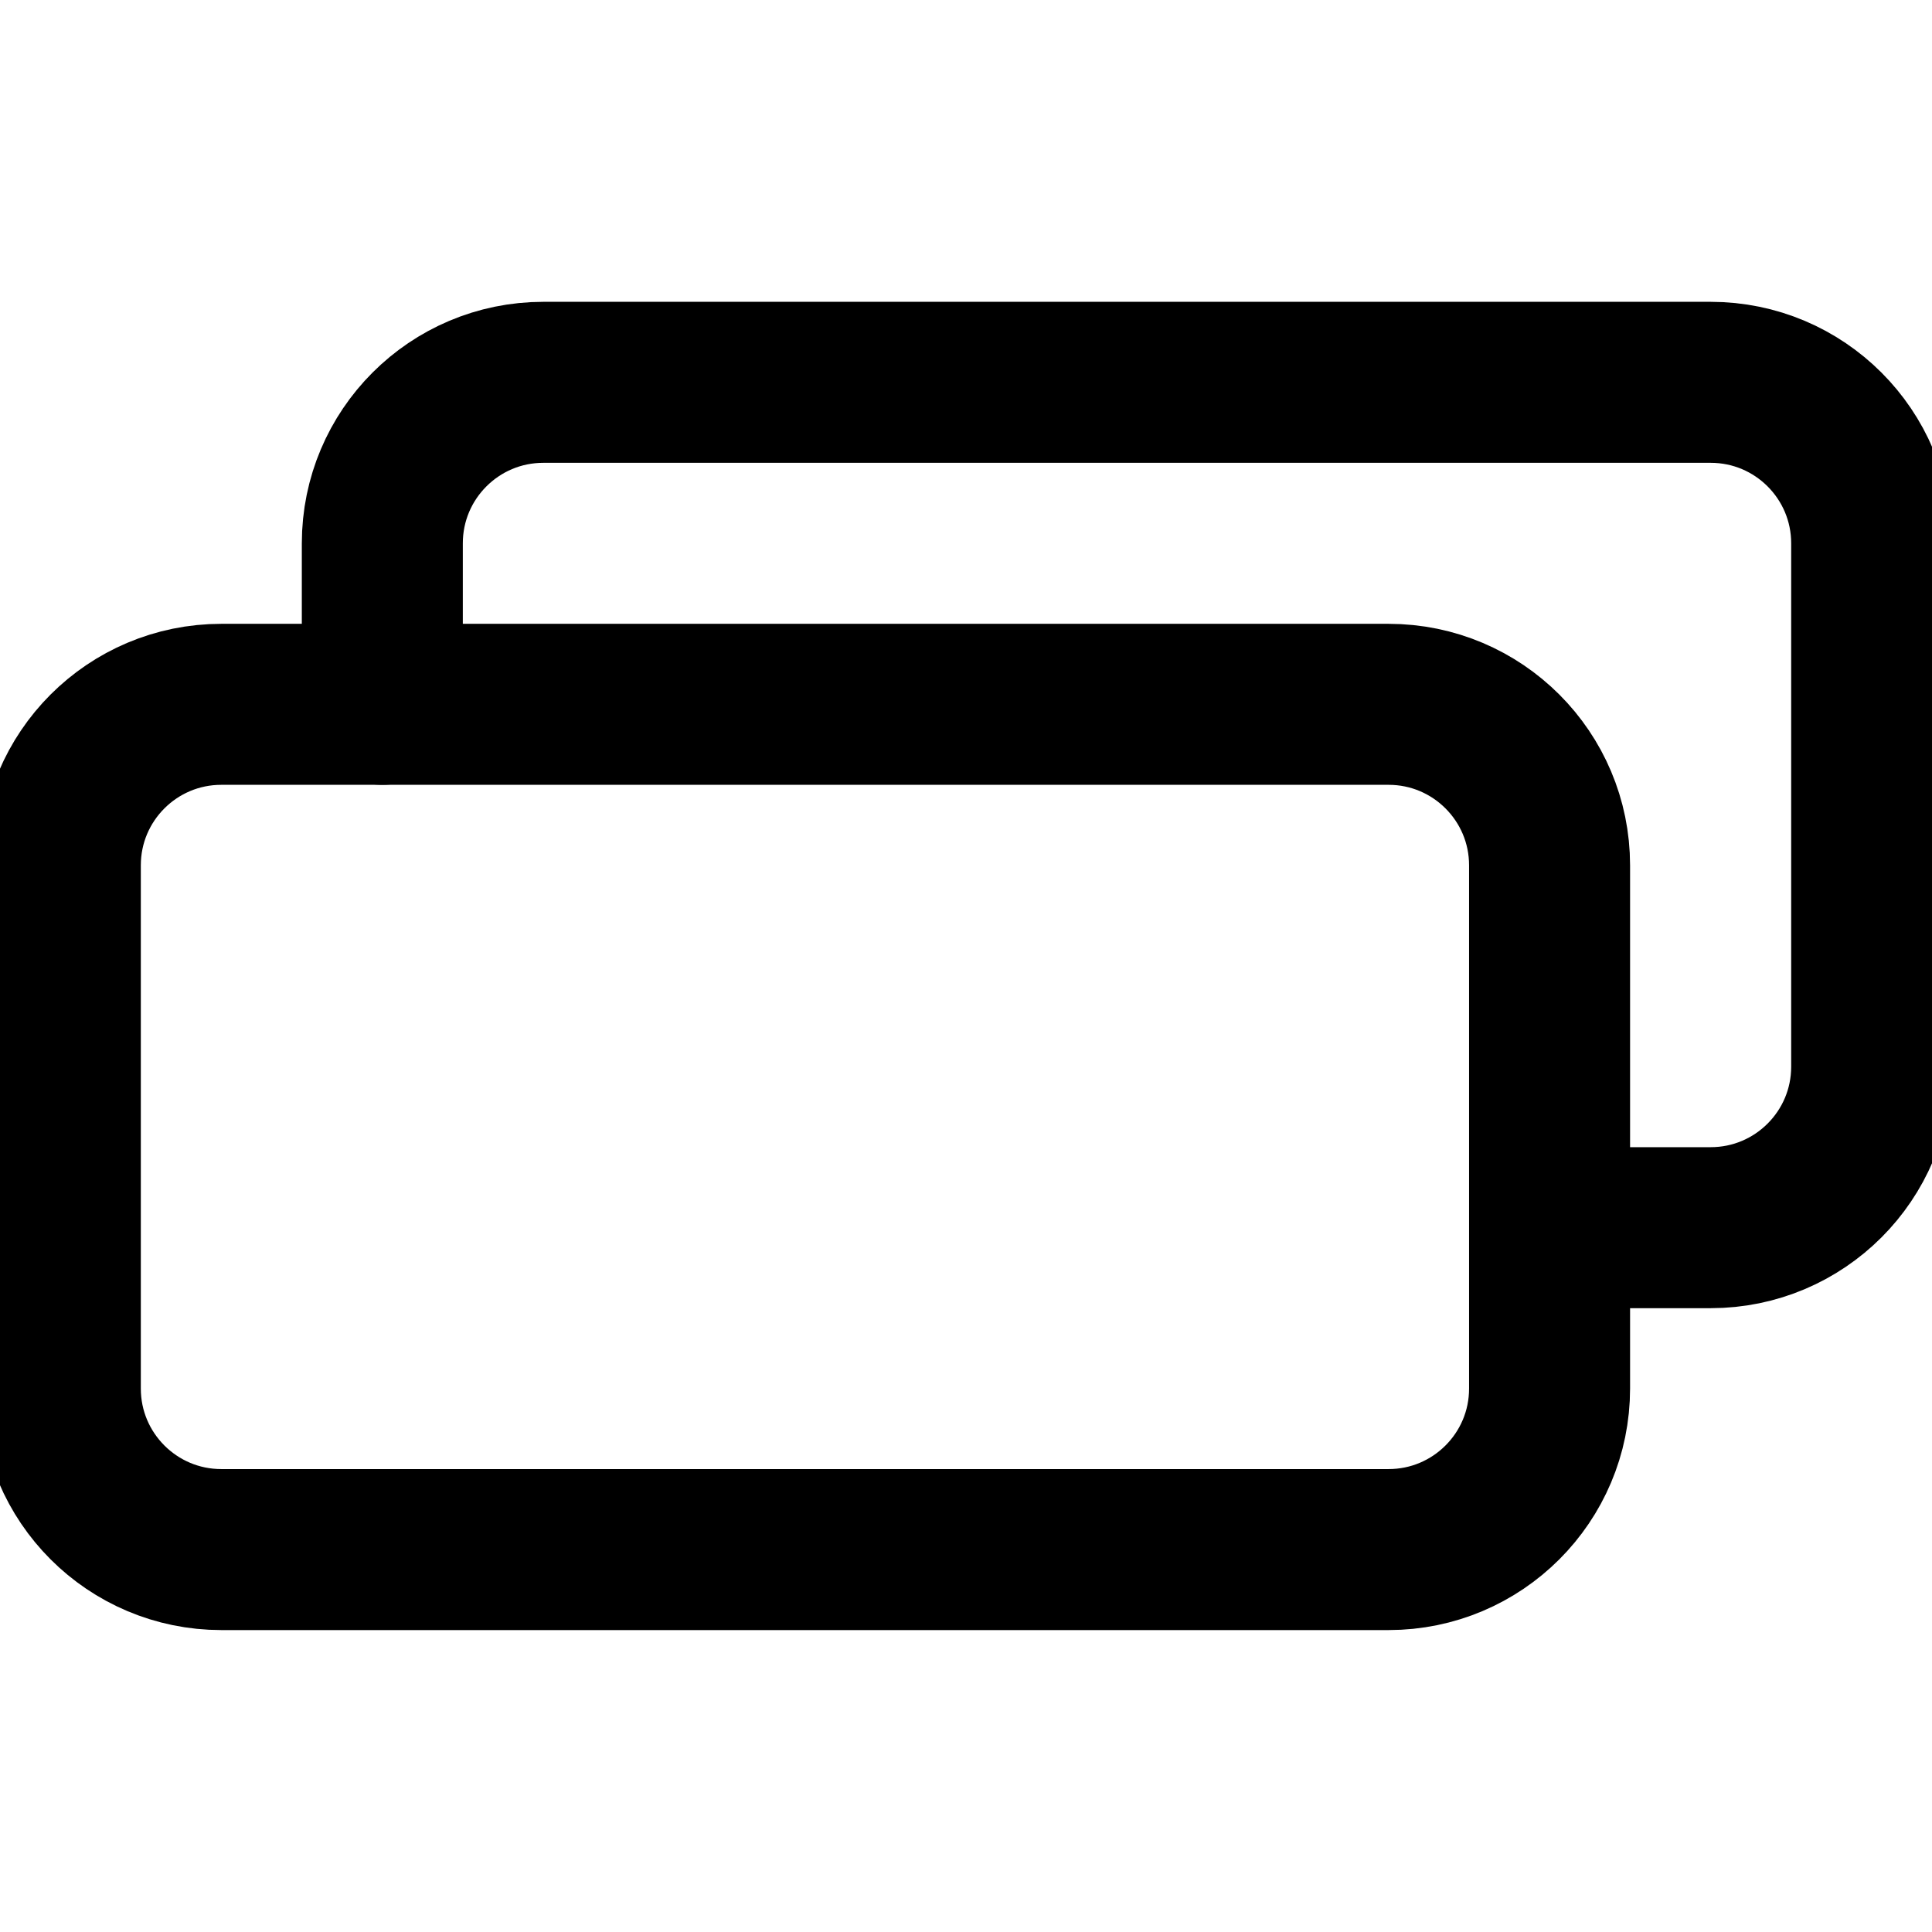
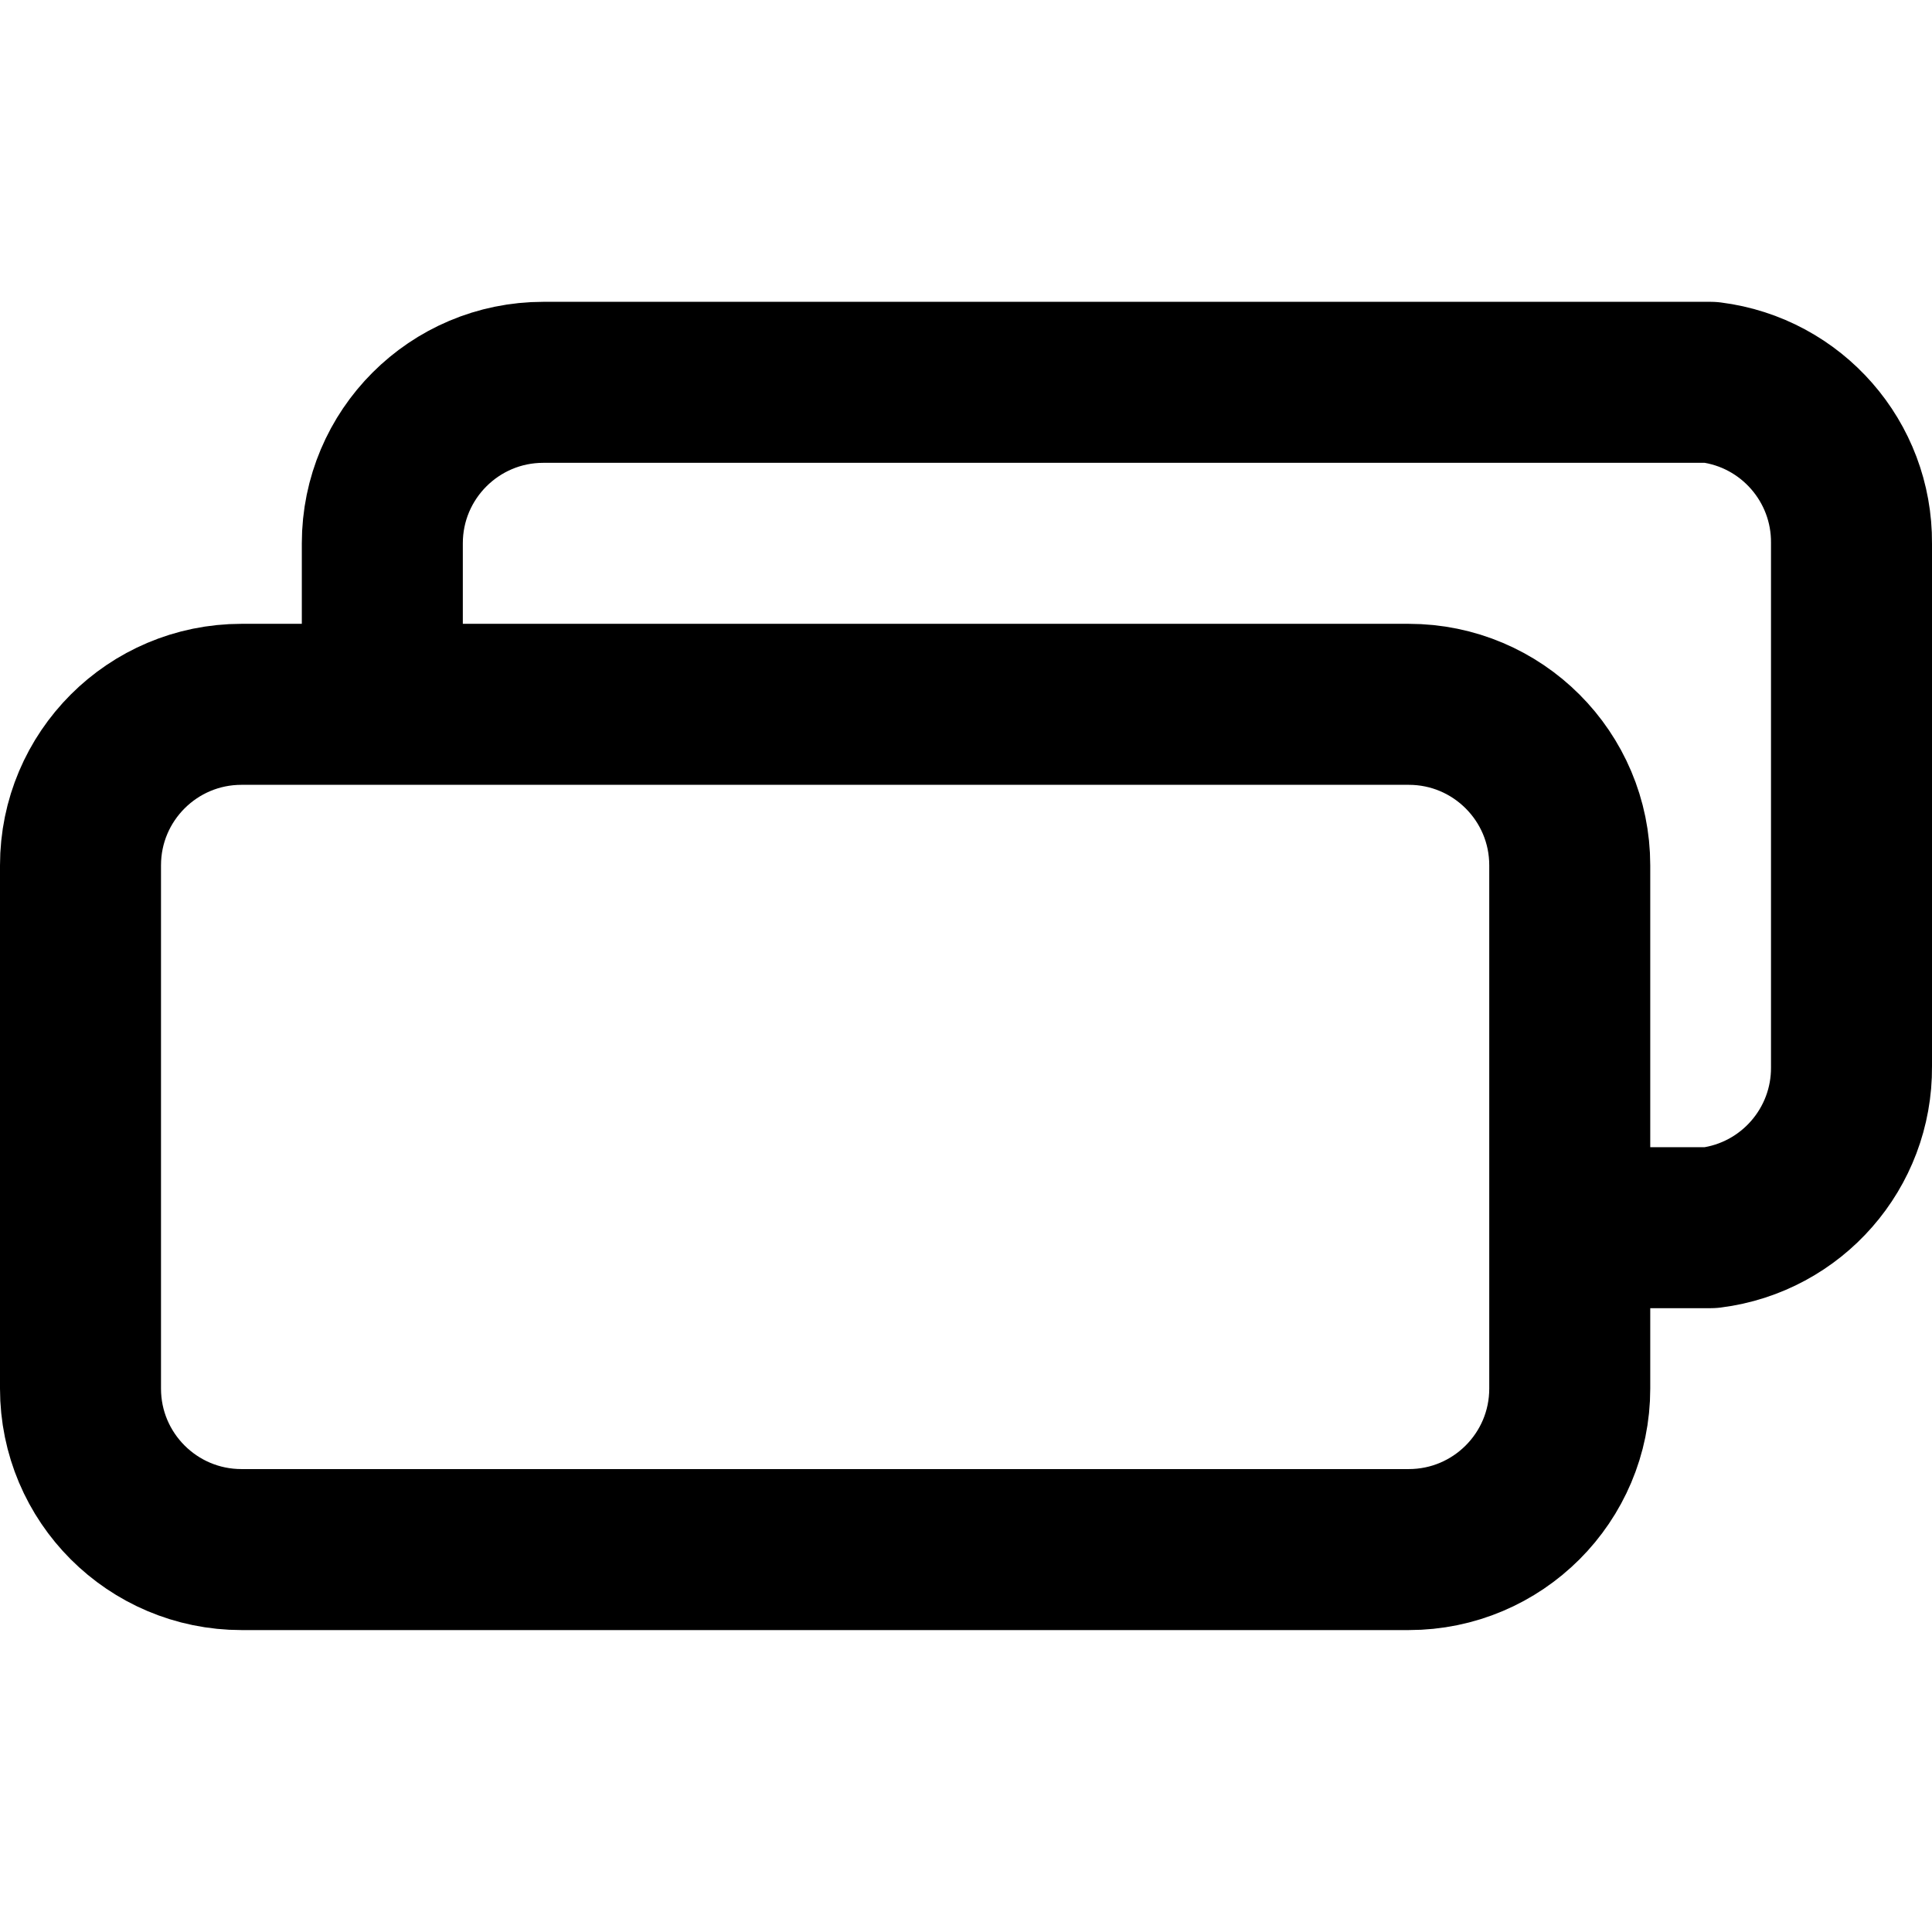
<svg xmlns="http://www.w3.org/2000/svg" width="100%" height="100%" viewBox="0 -3 18 18" fill="none" stroke="currentColor" stroke-width="1.5" stroke-linecap="round" stroke-linejoin="round" overflow="visible">
-   <path d="M3.562 3.562L3.562 2.062A1.5 1.5 0 0 1 5.062 0.562L15.938 0.562A1.5 1.5 0 0 1 17.438 2.062L17.438 6.938A1.5 1.5 0 0 1 15.938 8.438L14.438 8.438" />
-   <rect x="0.562" y="3.562" width="13.875" height="7.875" rx="1.5" />
+   <path stroke-linecap="butt" d="M3.562 3.562L3.562 2.062A1.5 1.5 0 0 1 5.062 0.562L15.938 0.562A1.5 1.5 0 0 1 17.25 2.062L17.25 6.938A1.5 1.5 0 0 1 15.938 8.438L14.438 8.438" />
+   <rect x="0.75" y="3.562" width="13.875" height="7.875" rx="1.5" />
</svg>
